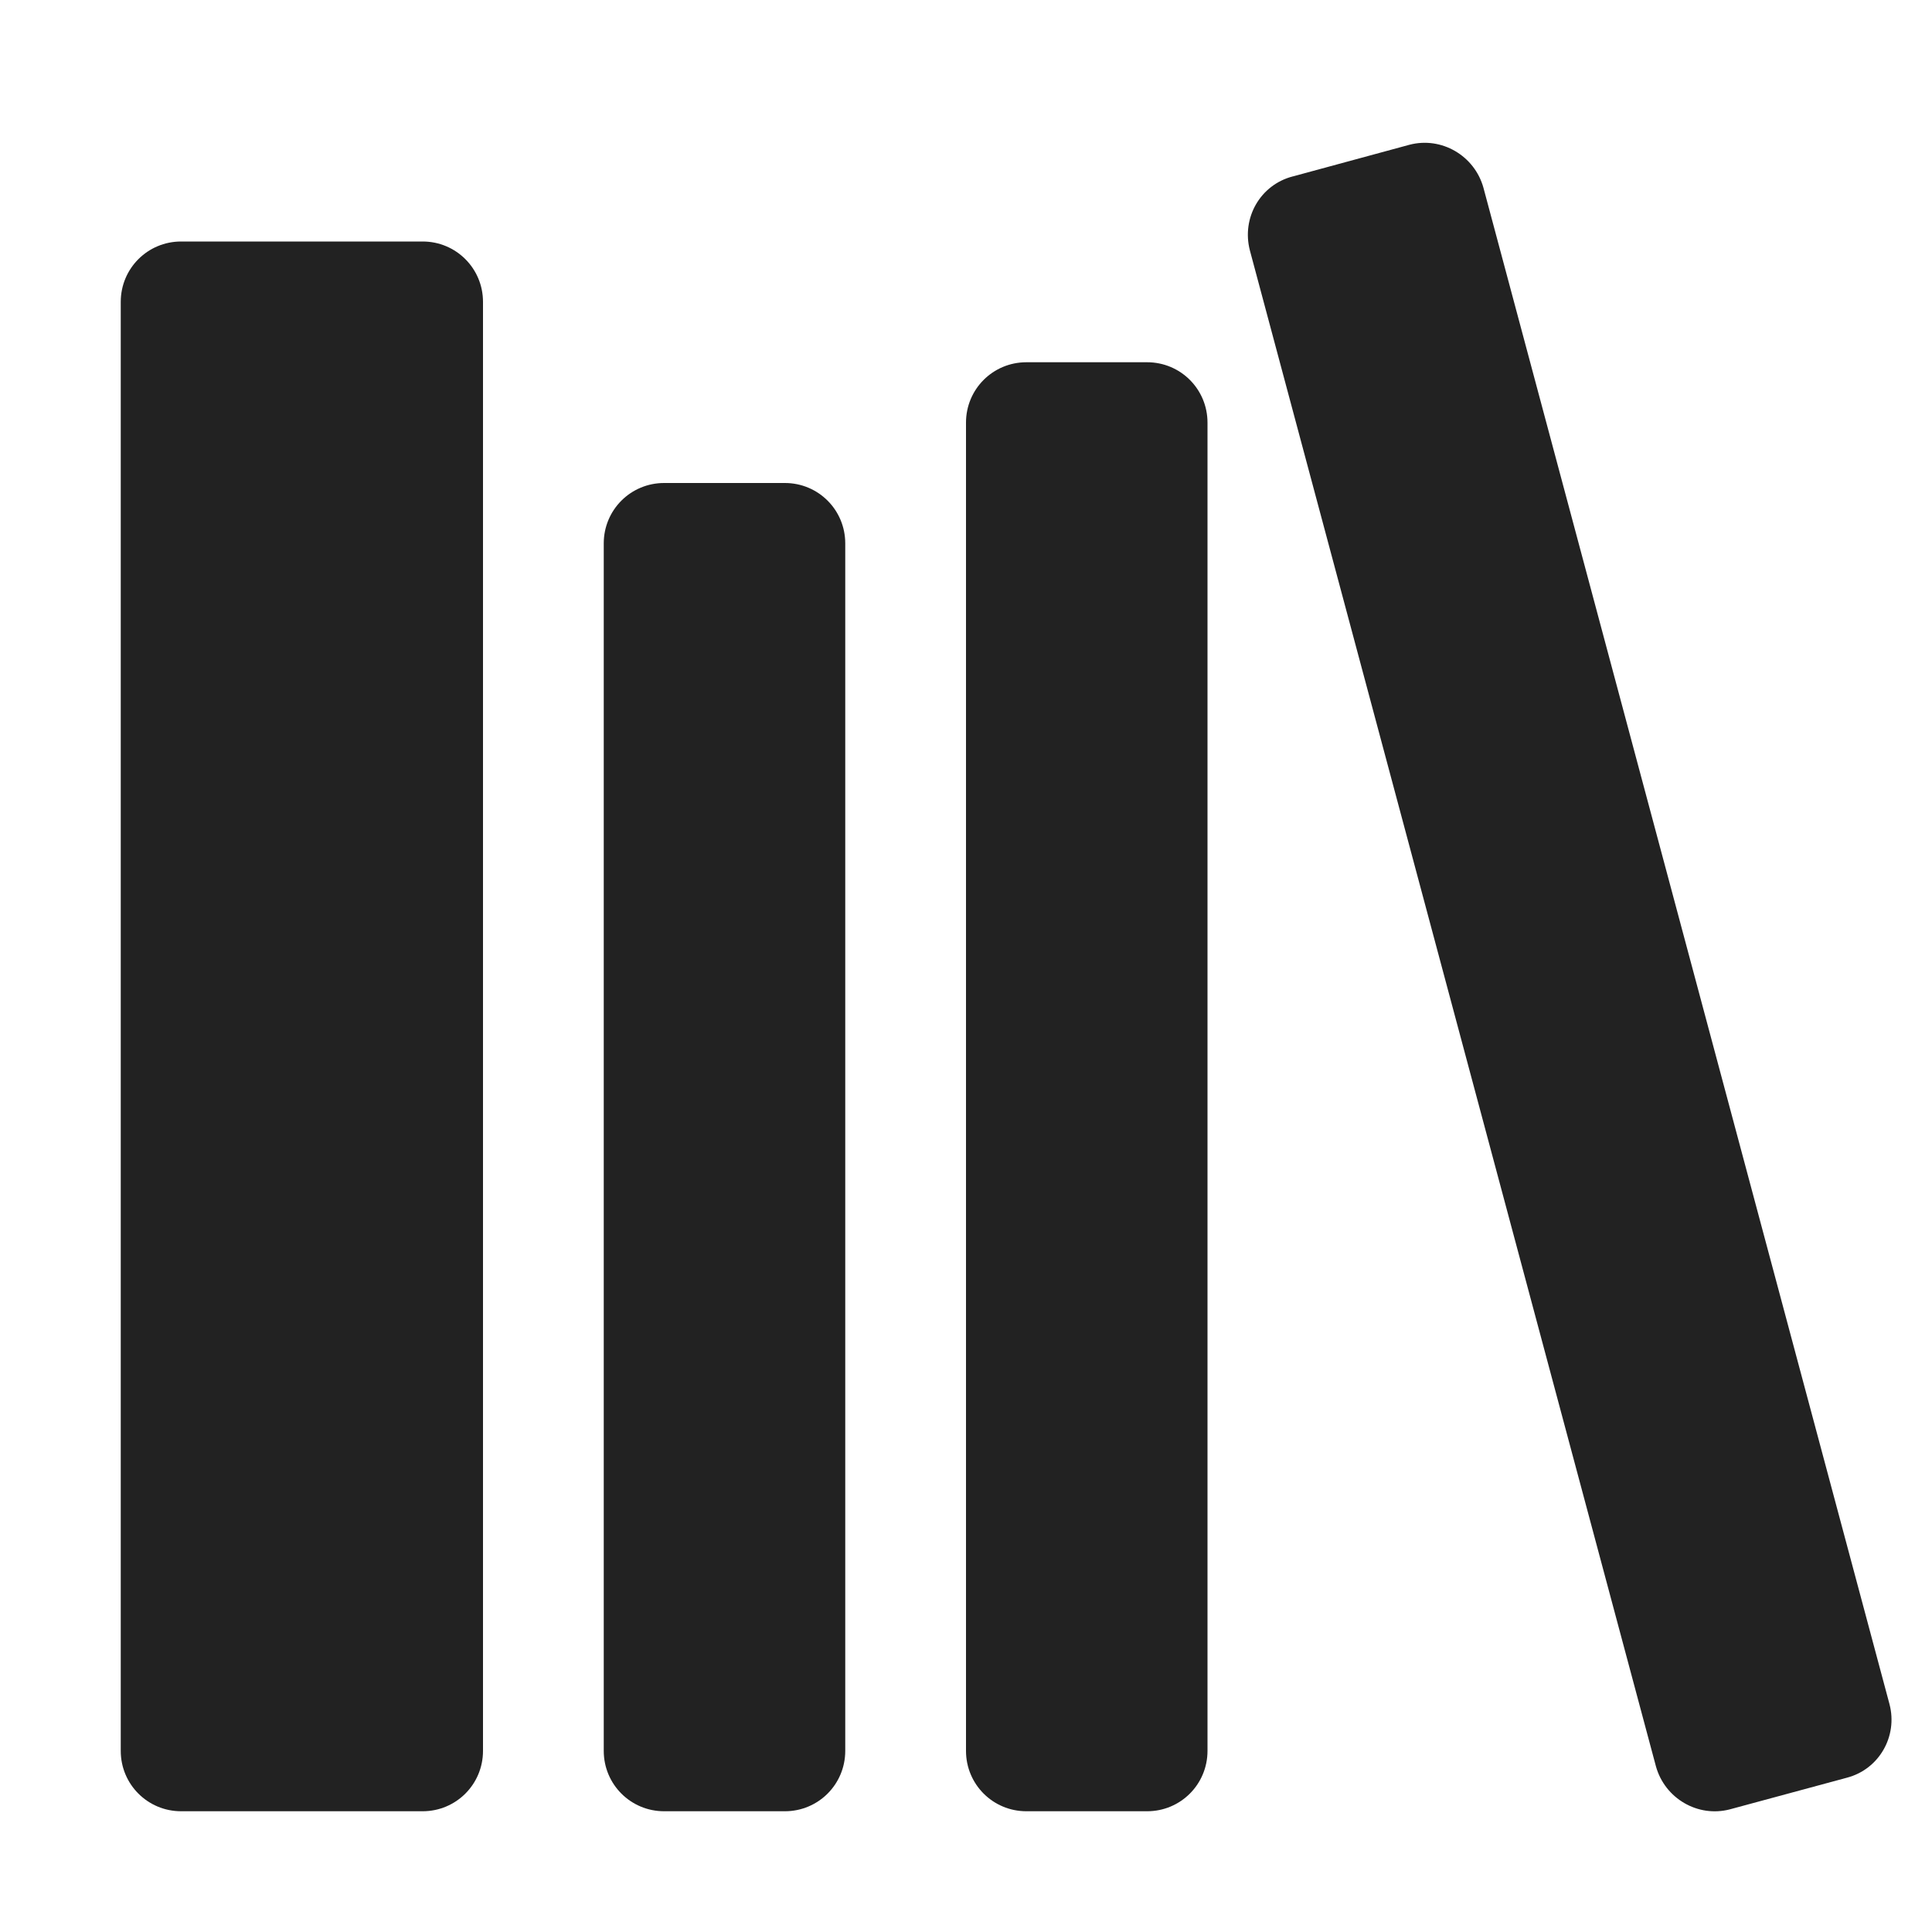
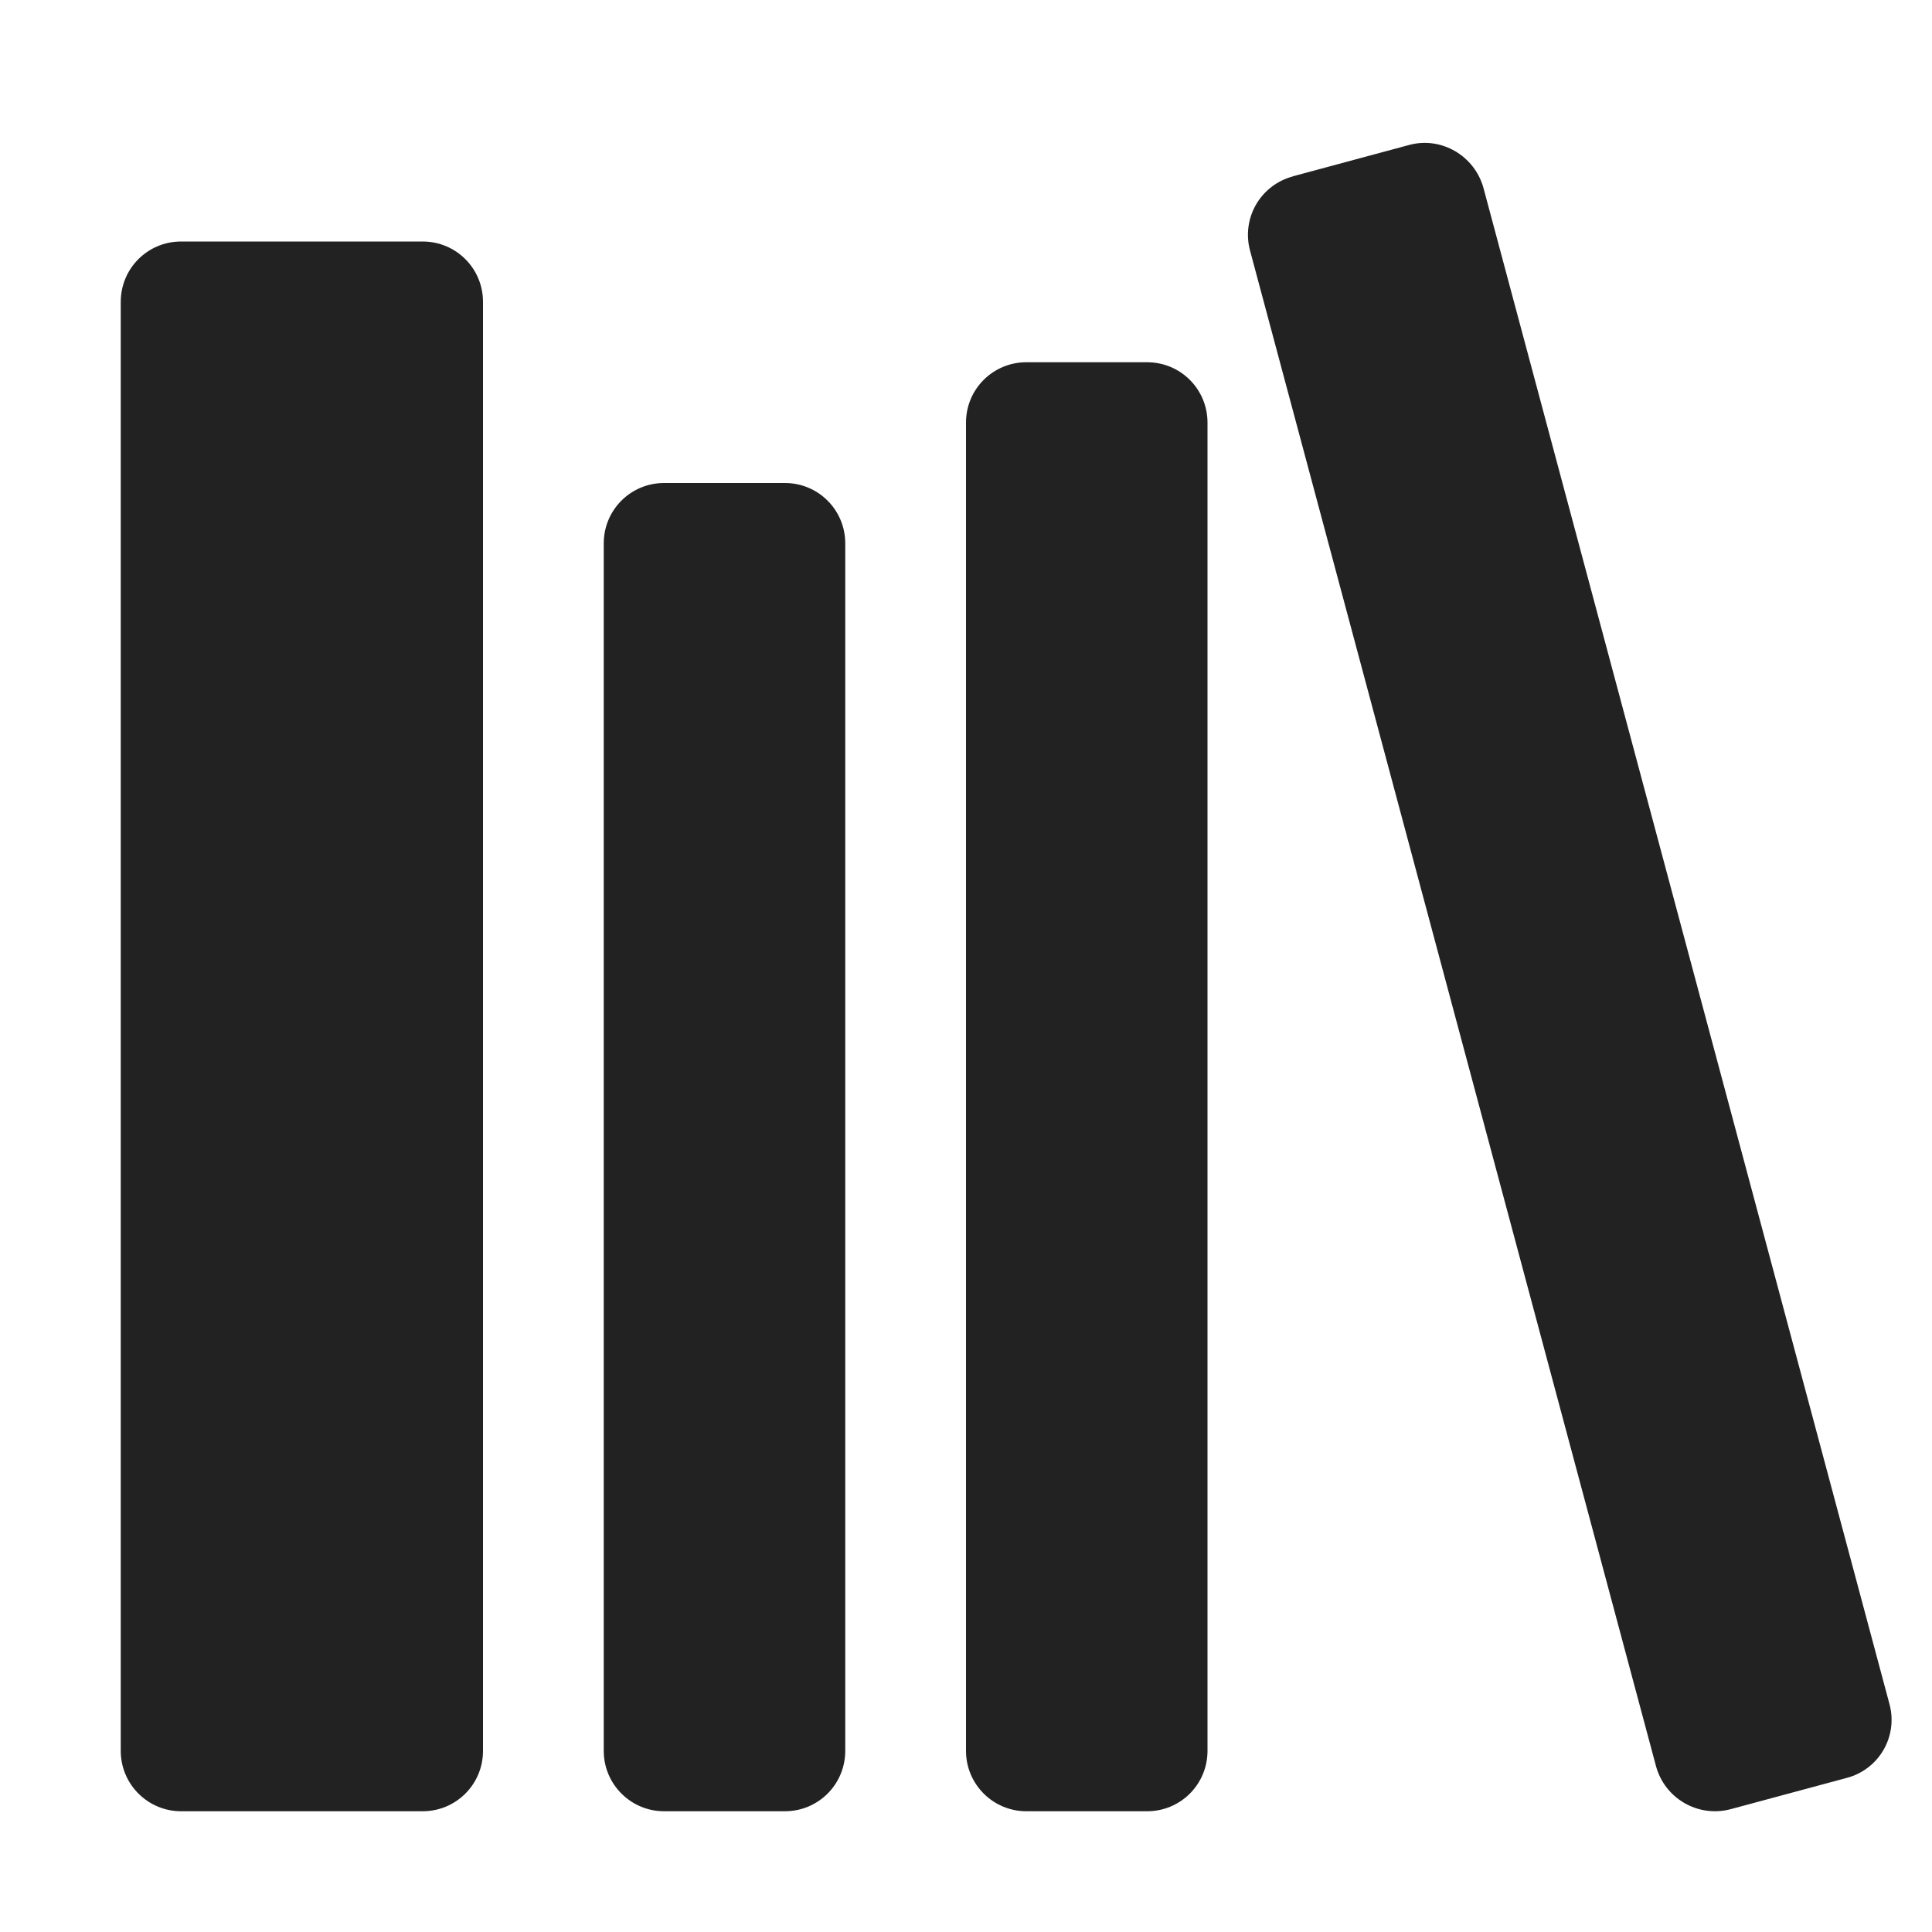
- <svg xmlns="http://www.w3.org/2000/svg" height="16px" viewBox="0 0 16 16" width="16px">
-   <g fill="#222222">
-     <path d="m 1.5 2 h 2 c 0.277 0 0.5 0.223 0.5 0.5 v 12 c 0 0.277 -0.223 0.5 -0.5 0.5 h -2 c -0.277 0 -0.5 -0.223 -0.5 -0.5 v -12 c 0 -0.277 0.223 -0.5 0.5 -0.5 z m 0 0" />
-     <path d="m 5.5 4 h 1 c 0.277 0 0.5 0.223 0.5 0.5 v 10 c 0 0.277 -0.223 0.5 -0.5 0.5 h -1 c -0.277 0 -0.5 -0.223 -0.5 -0.5 v -10 c 0 -0.277 0.223 -0.5 0.5 -0.5 z m 0 0" />
-     <path d="m 8.5 3 h 1 c 0.277 0 0.5 0.223 0.5 0.5 v 11 c 0 0.277 -0.223 0.5 -0.5 0.5 h -1 c -0.277 0 -0.5 -0.223 -0.5 -0.5 v -11 c 0 -0.277 0.223 -0.5 0.5 -0.5 z m 0 0" />
-     <path d="m 10.707 1.461 l 0.965 -0.262 c 0.266 -0.07 0.539 0.09 0.613 0.355 l 3.363 12.559 c 0.07 0.266 -0.086 0.539 -0.352 0.609 l -0.969 0.262 c -0.266 0.07 -0.539 -0.09 -0.613 -0.355 l -3.363 -12.555 c -0.07 -0.27 0.086 -0.543 0.355 -0.613 z m 0 0" />
+ <svg xmlns="http://www.w3.org/2000/svg" width="16" height="16" viewBox="0 0 16 16">
+   <g fill="#222">
+     <path d="M1.5 2h2c.277 0 .5.223.5.5v12c0 .277-.223.5-.5.5h-2a.5.5 0 0 1-.5-.5v-12c0-.277.223-.5.5-.5M5.5 4h1c.277 0 .5.223.5.5v10c0 .277-.223.5-.5.5h-1a.5.5 0 0 1-.5-.5v-10c0-.277.223-.5.5-.5M8.5 3h1c.277 0 .5.223.5.5v11c0 .277-.223.5-.5.5h-1a.5.5 0 0 1-.5-.5v-11c0-.277.223-.5.5-.5M10.707 1.46l.965-.26c.265-.071.539.09.613.355l3.363 12.558a.497.497 0 0 1-.351.61l-.969.261a.506.506 0 0 1-.613-.355L10.352 2.074a.5.5 0 0 1 .355-.613m0 0" />
  </g>
</svg>
